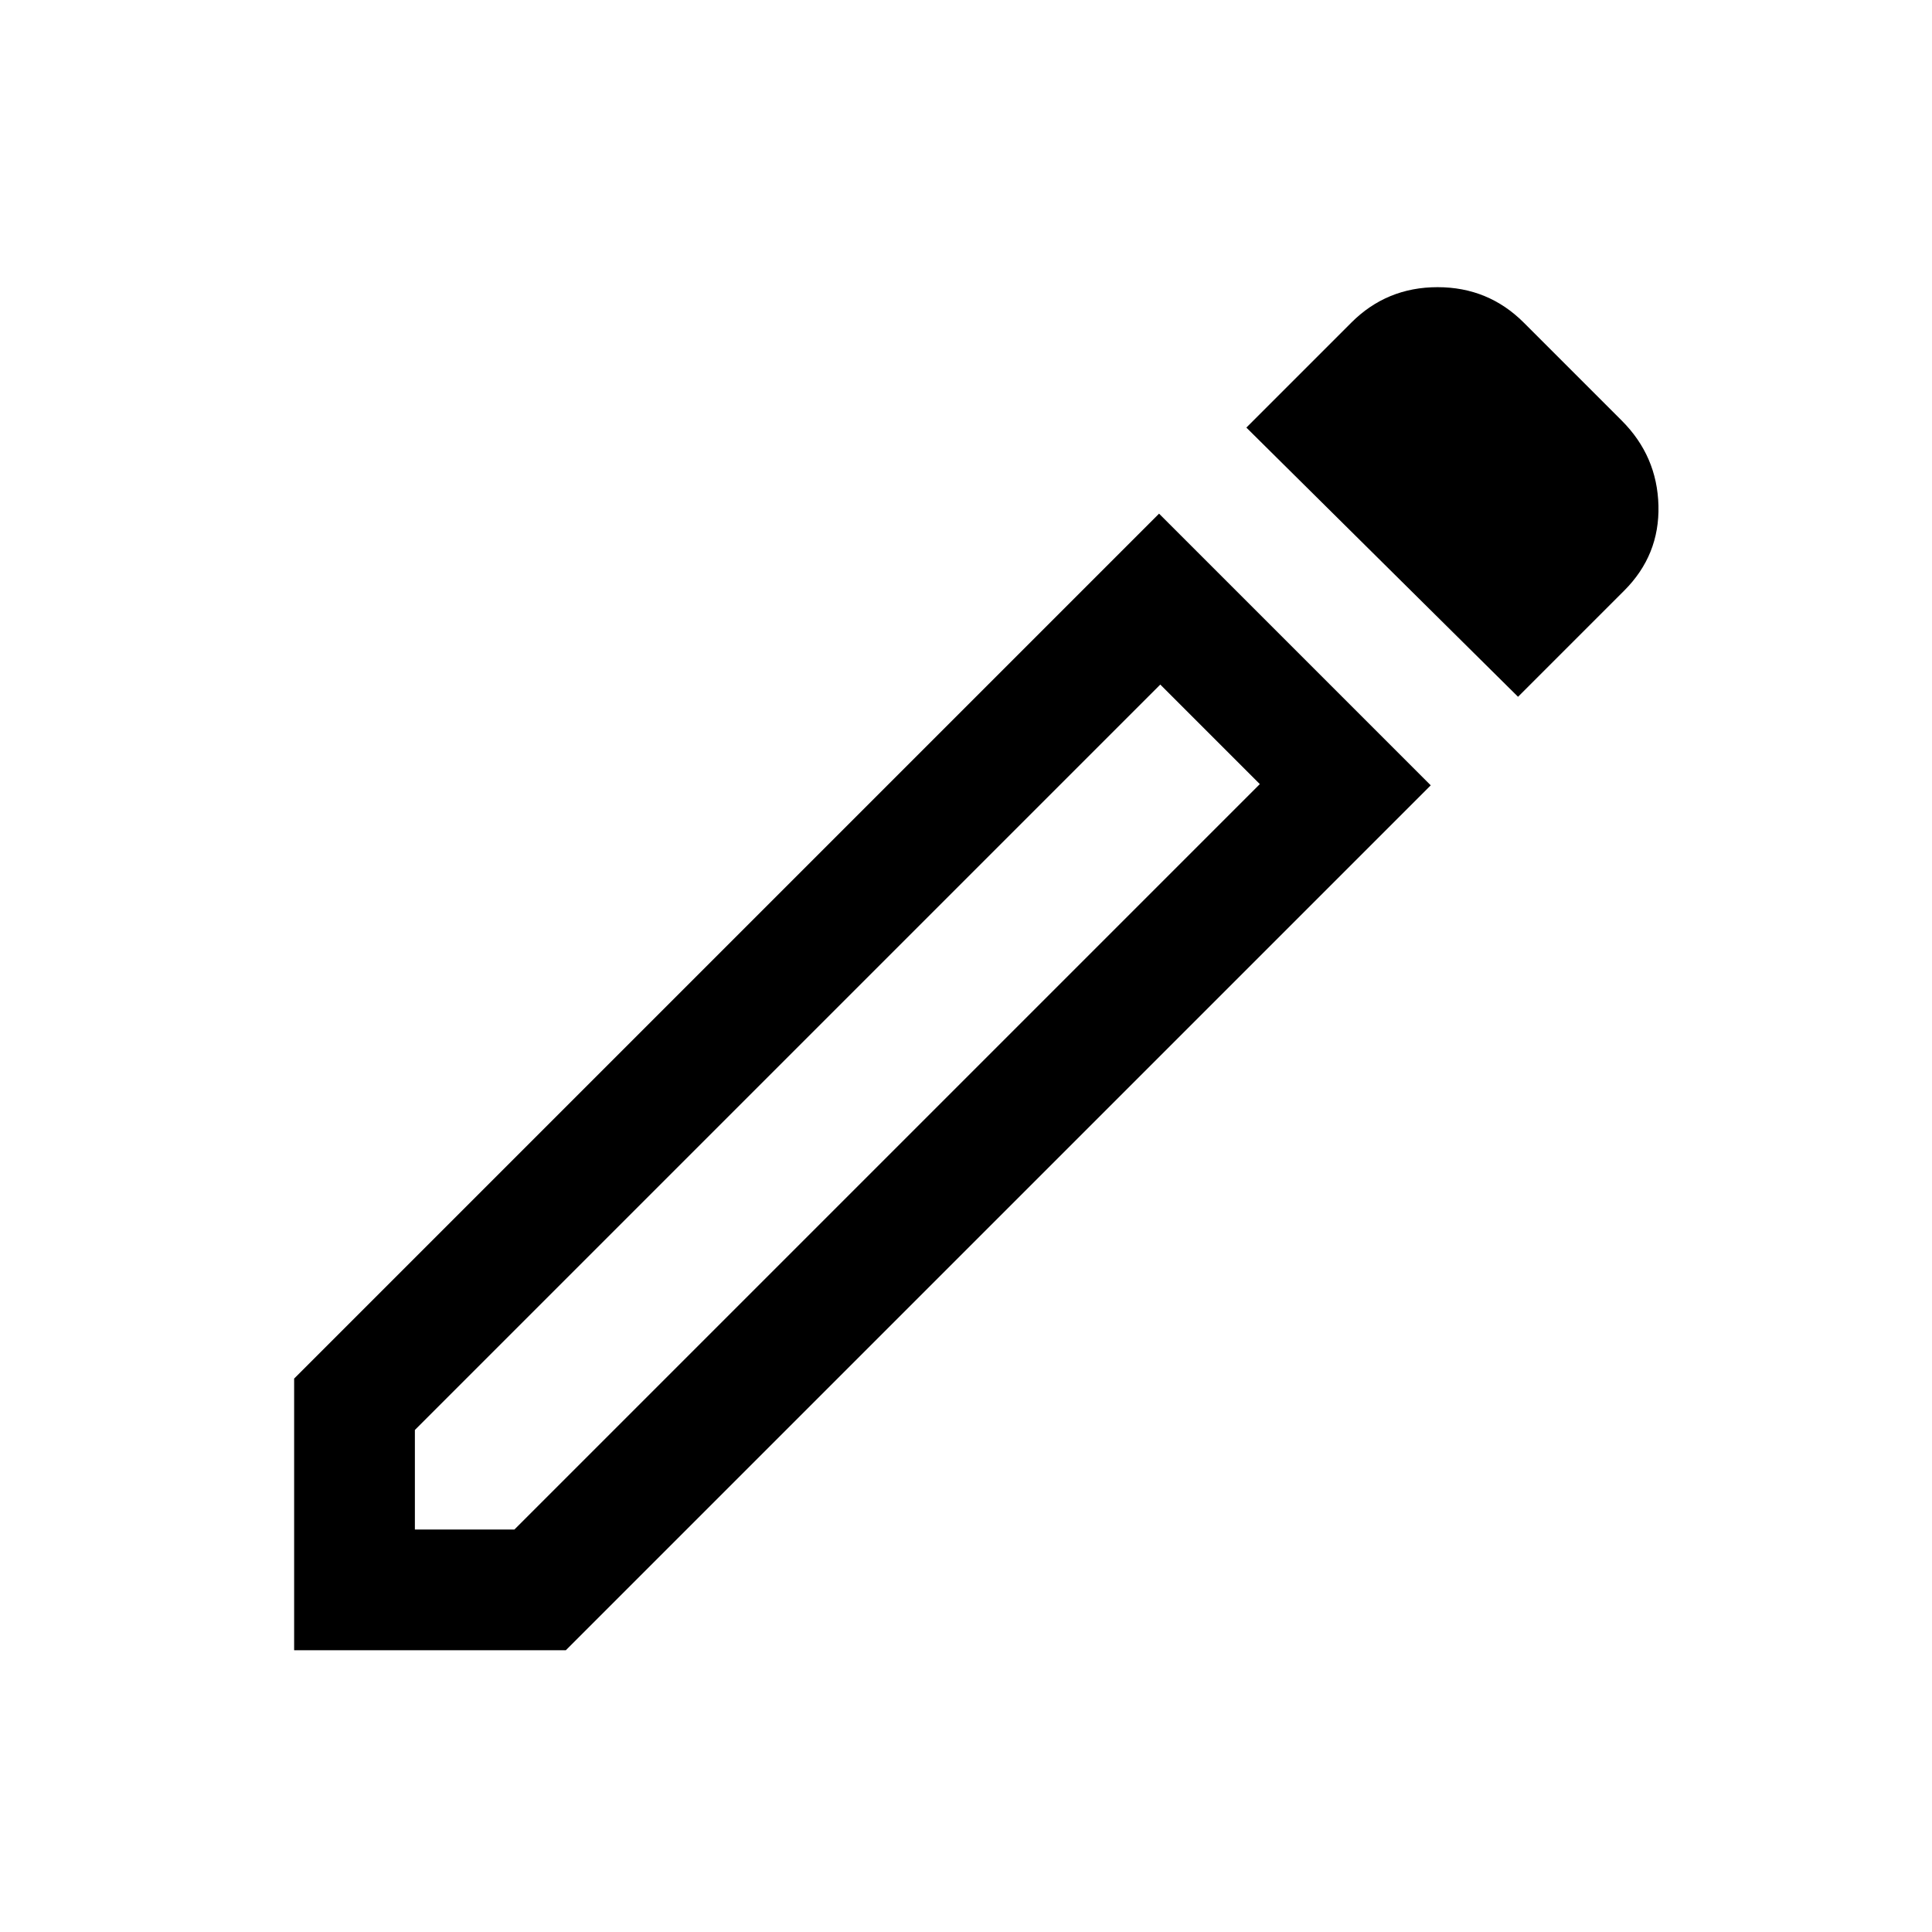
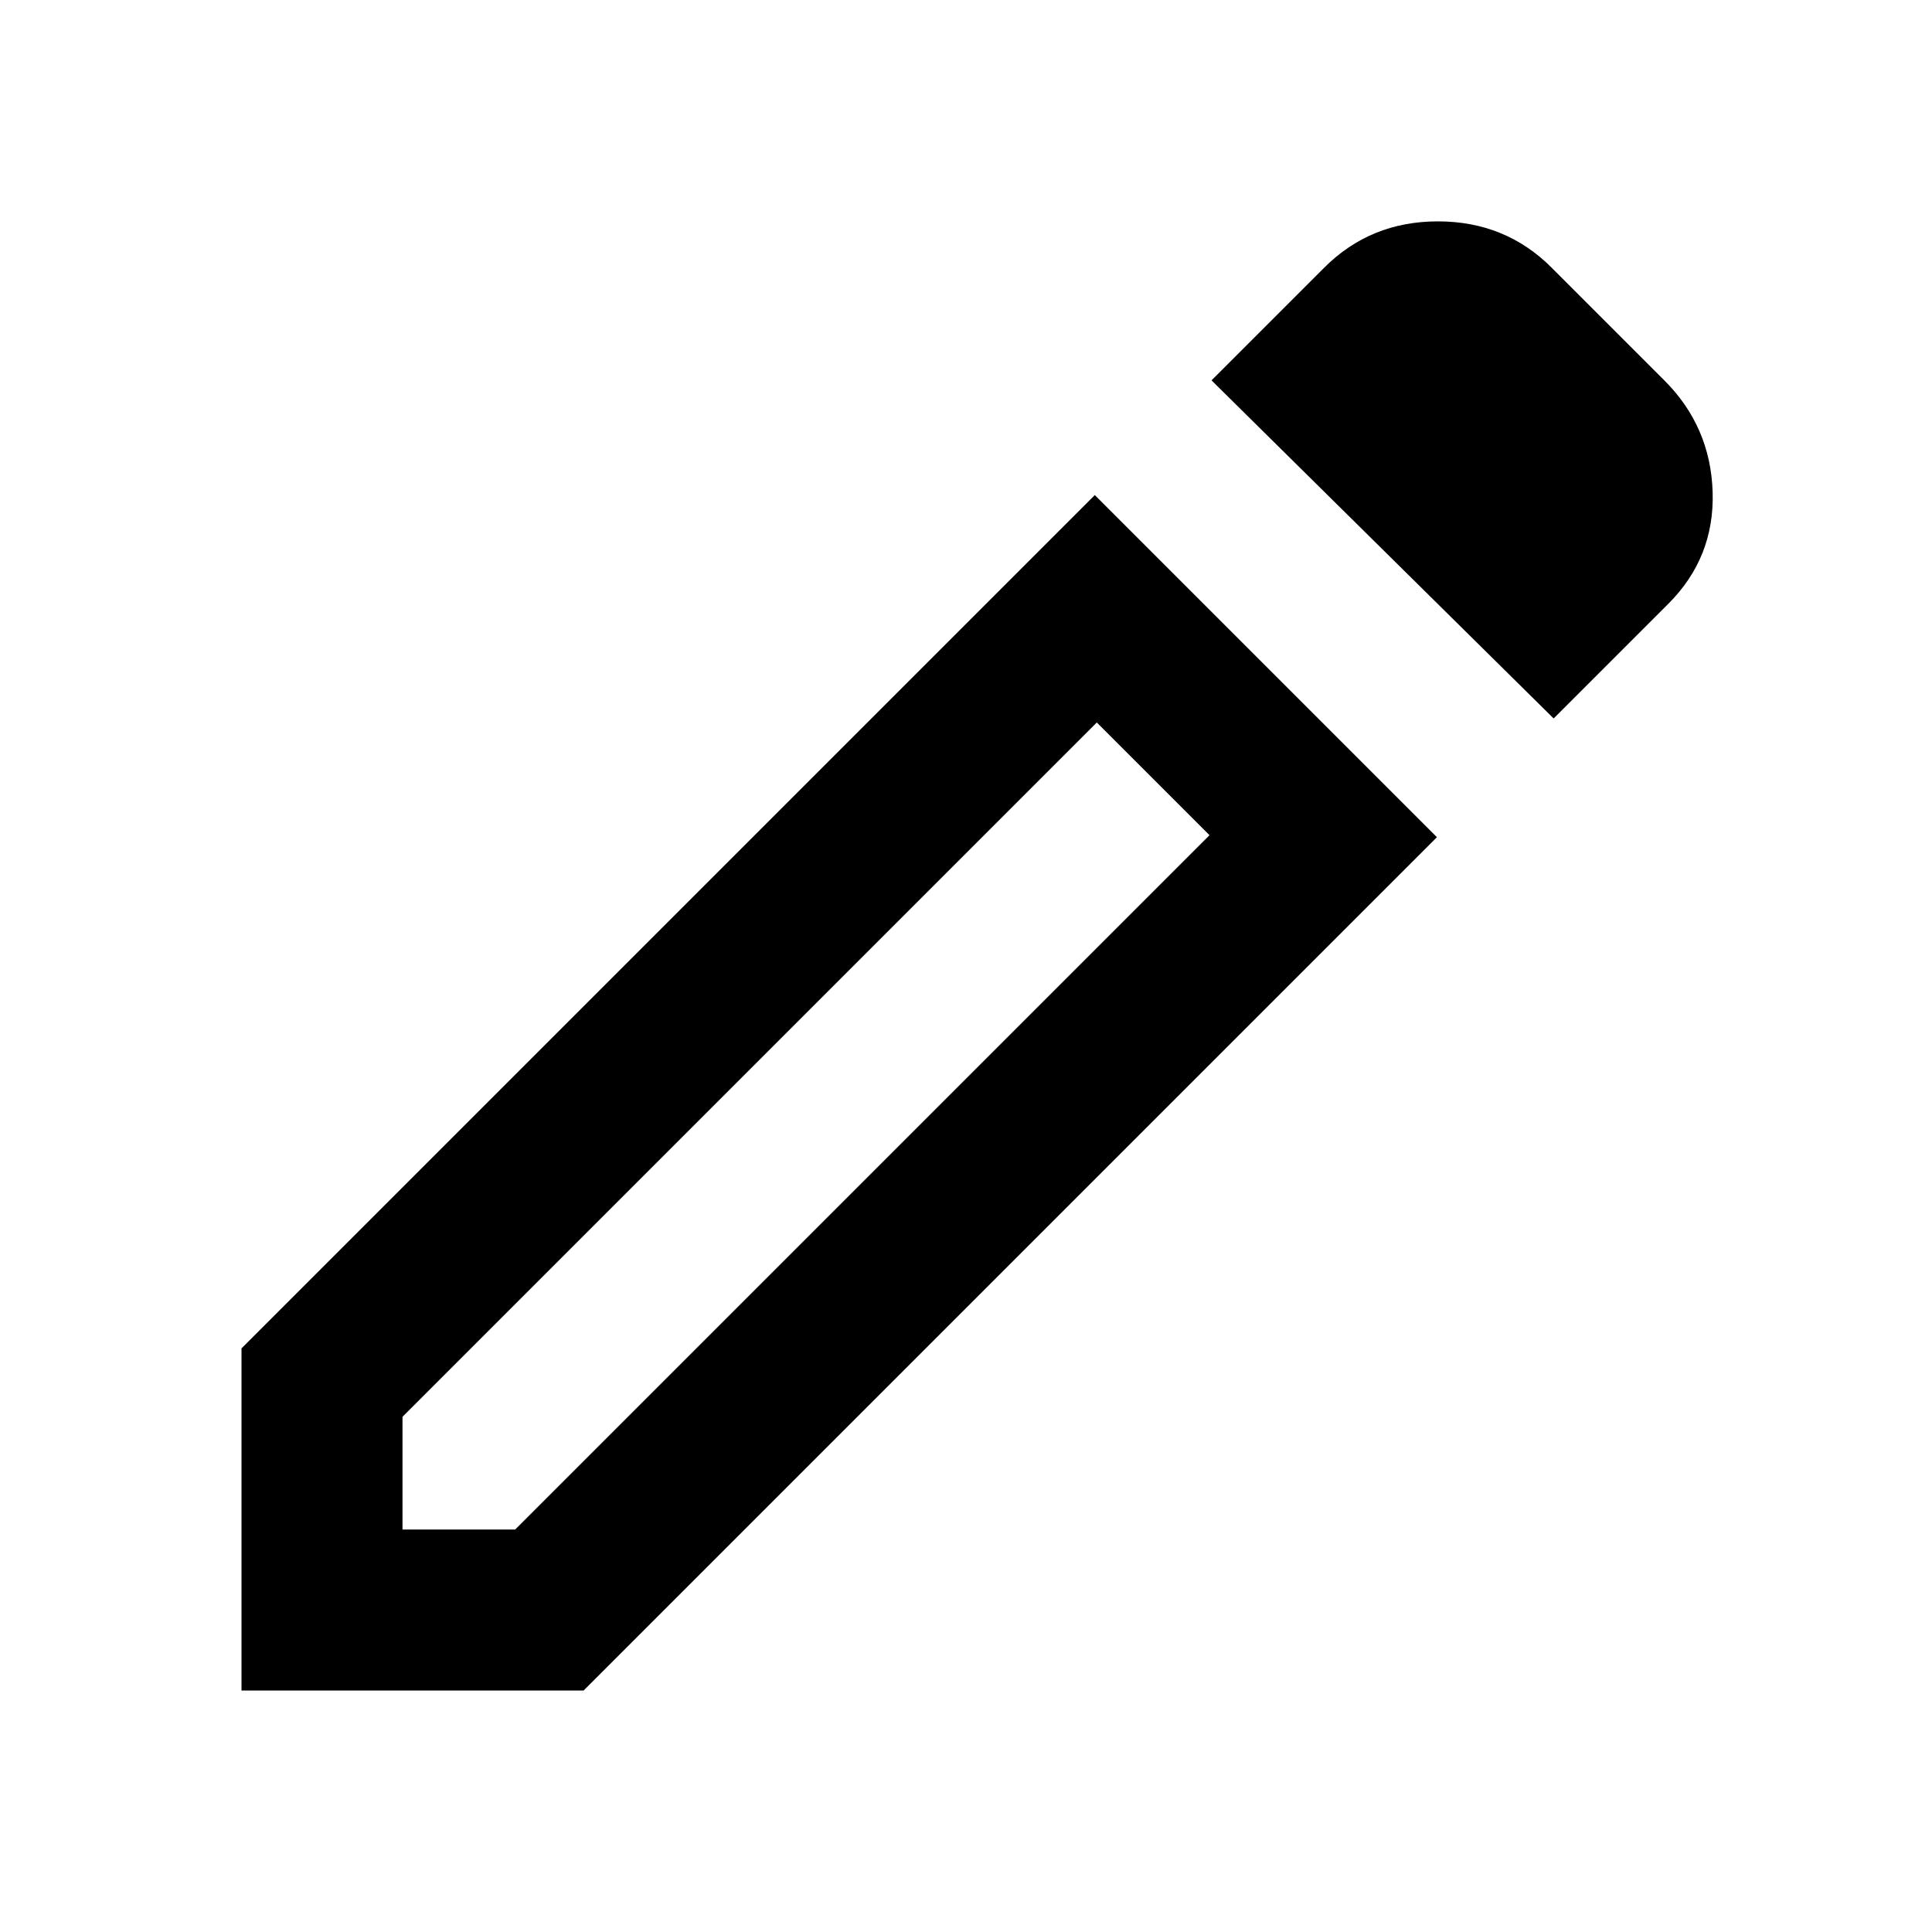
<svg xmlns="http://www.w3.org/2000/svg" height="24" viewBox="0 -960 960 960" width="24">
-   <path d="M206.154-200h49.461l370.387-370.386-49.461-49.462-370.387 370.387V-200Zm548.152-413.77L619.309-747.537l52.154-52.153q17.615-17.615 42.845-17.615t42.845 17.615l48.692 48.691q17.615 17.615 18.23 42.23.615 24.615-17 42.23l-52.769 52.769Zm-43.383 43.999-429.77 429.77H146.156v-134.998l429.769-429.77 134.998 134.998Zm-109.844-25.538-24.538-24.539 49.461 49.462-24.923-24.923Z" />
+   <path d="M200-200h56l345-345-56-56-345 345v56Zm572-403L602-771l56-56q23-23 56.5-23t56.5 23l56 56q23 23 24 55.5T829-660l-57 57Zm-58 59L290-120H120v-170l424-424 170 170Zm-141-29-28-28 56 56-28-28Z" />
</svg>
